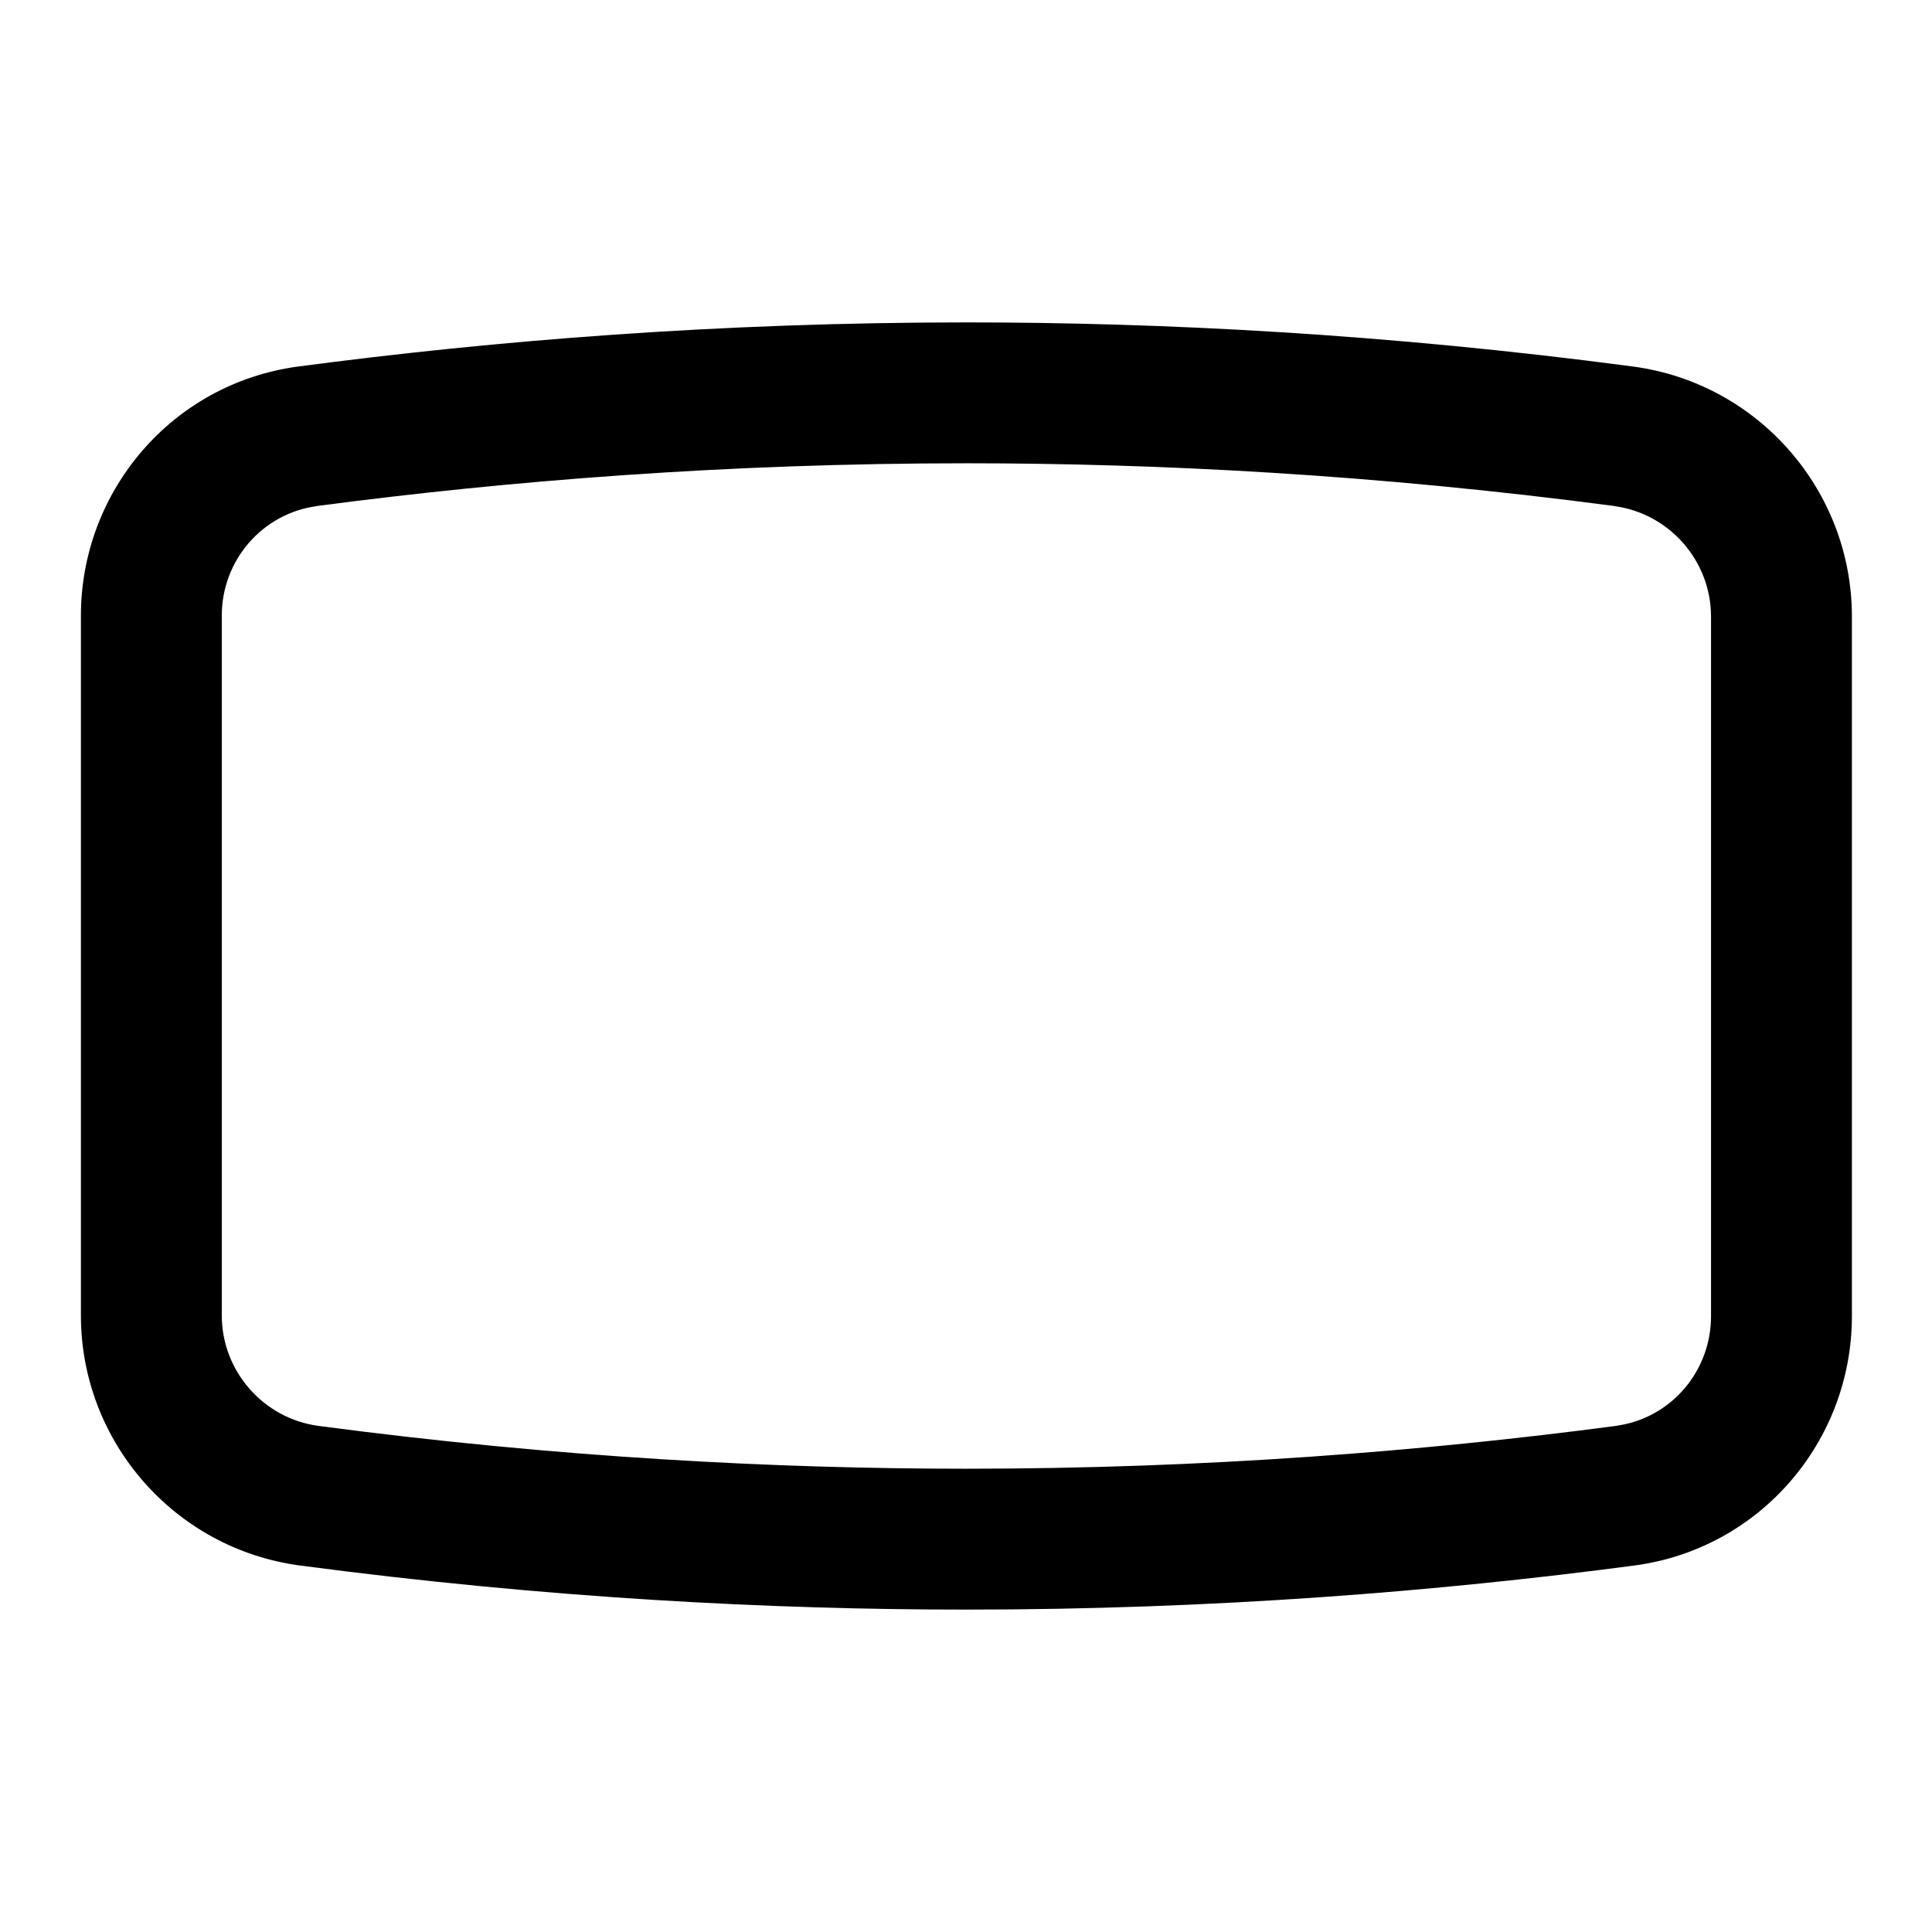
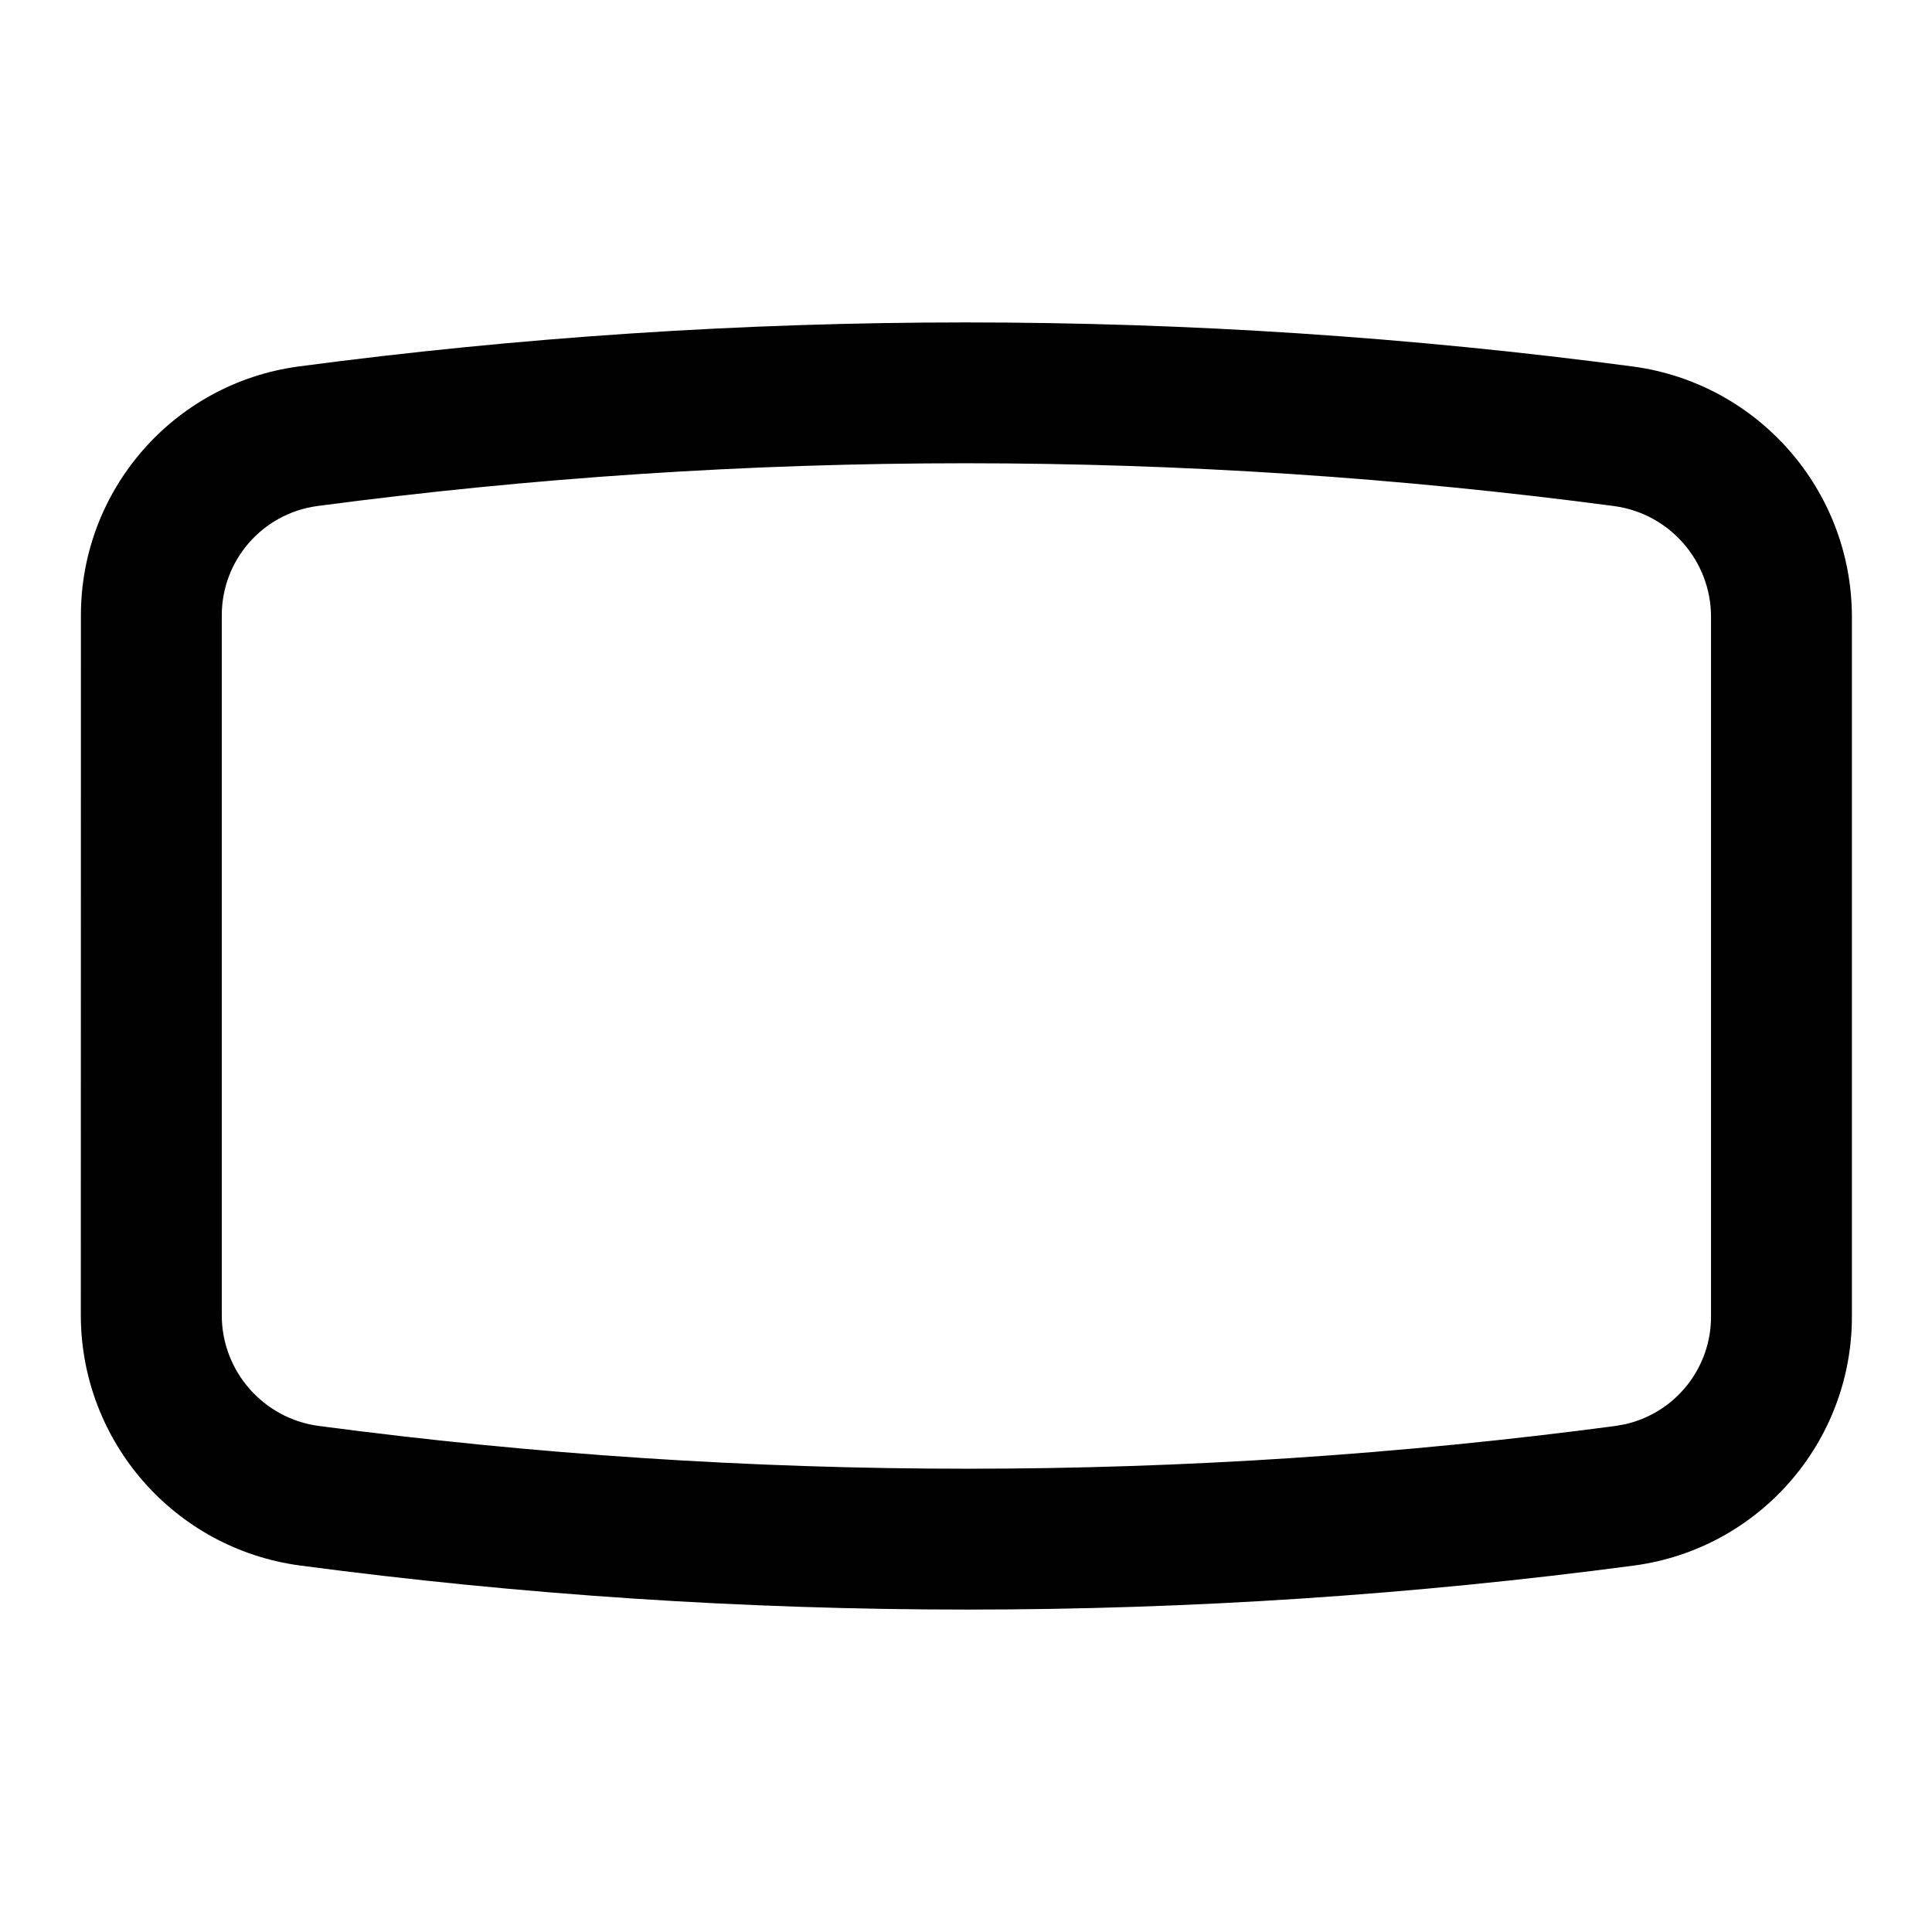
- <svg xmlns="http://www.w3.org/2000/svg" width="24" height="24" viewBox="0 0 24 24" fill="none">
-   <path d="M1.005 7.649C1.005 6.1 2.141 4.762 3.704 4.553H3.705C6.159 4.228 8.947 4.005 12.01 4.005C14.434 4.005 17.223 4.147 20.285 4.553H20.286C21.841 4.761 23.005 6.092 23.005 7.66V16.36C23 17.906 21.865 19.238 20.306 19.447H20.305C17.851 19.772 15.062 19.995 12 19.995C9.576 19.995 6.787 19.853 3.725 19.447H3.724C2.169 19.239 1.005 17.908 1.005 16.34V7.649ZM2.755 16.34C2.755 17.032 3.271 17.621 3.956 17.713H3.955C6.933 18.107 9.644 18.245 12 18.245C14.977 18.245 17.688 18.028 20.074 17.713L20.198 17.69C20.812 17.549 21.255 16.997 21.255 16.35V7.66C21.255 6.969 20.739 6.379 20.054 6.287V6.286C17.076 5.892 14.365 5.755 12.01 5.755C9.032 5.755 6.321 5.971 3.935 6.286L3.936 6.287C3.259 6.378 2.755 6.959 2.755 7.649V16.34Z" fill="black" />
+ <svg xmlns="http://www.w3.org/2000/svg" width="24" height="24" fill="none" viewBox="0 0 24 24">
+   <path fill="#000" d="M1.005 7.65a3.12 3.12 0 0 1 2.7-3.097 63 63 0 0 1 16.58 0h.001a3.14 3.14 0 0 1 2.719 3.107v8.7a3.12 3.12 0 0 1-2.7 3.087 63 63 0 0 1-16.58 0h-.001a3.14 3.14 0 0 1-2.72-3.107zm1.75 8.69c0 .692.516 1.281 1.201 1.373a61.3 61.3 0 0 0 16.118 0l.124-.023a1.37 1.37 0 0 0 1.057-1.34V7.66a1.39 1.39 0 0 0-1.201-1.373 61.3 61.3 0 0 0-16.12 0h.002a1.37 1.37 0 0 0-1.181 1.362z" />
</svg>
